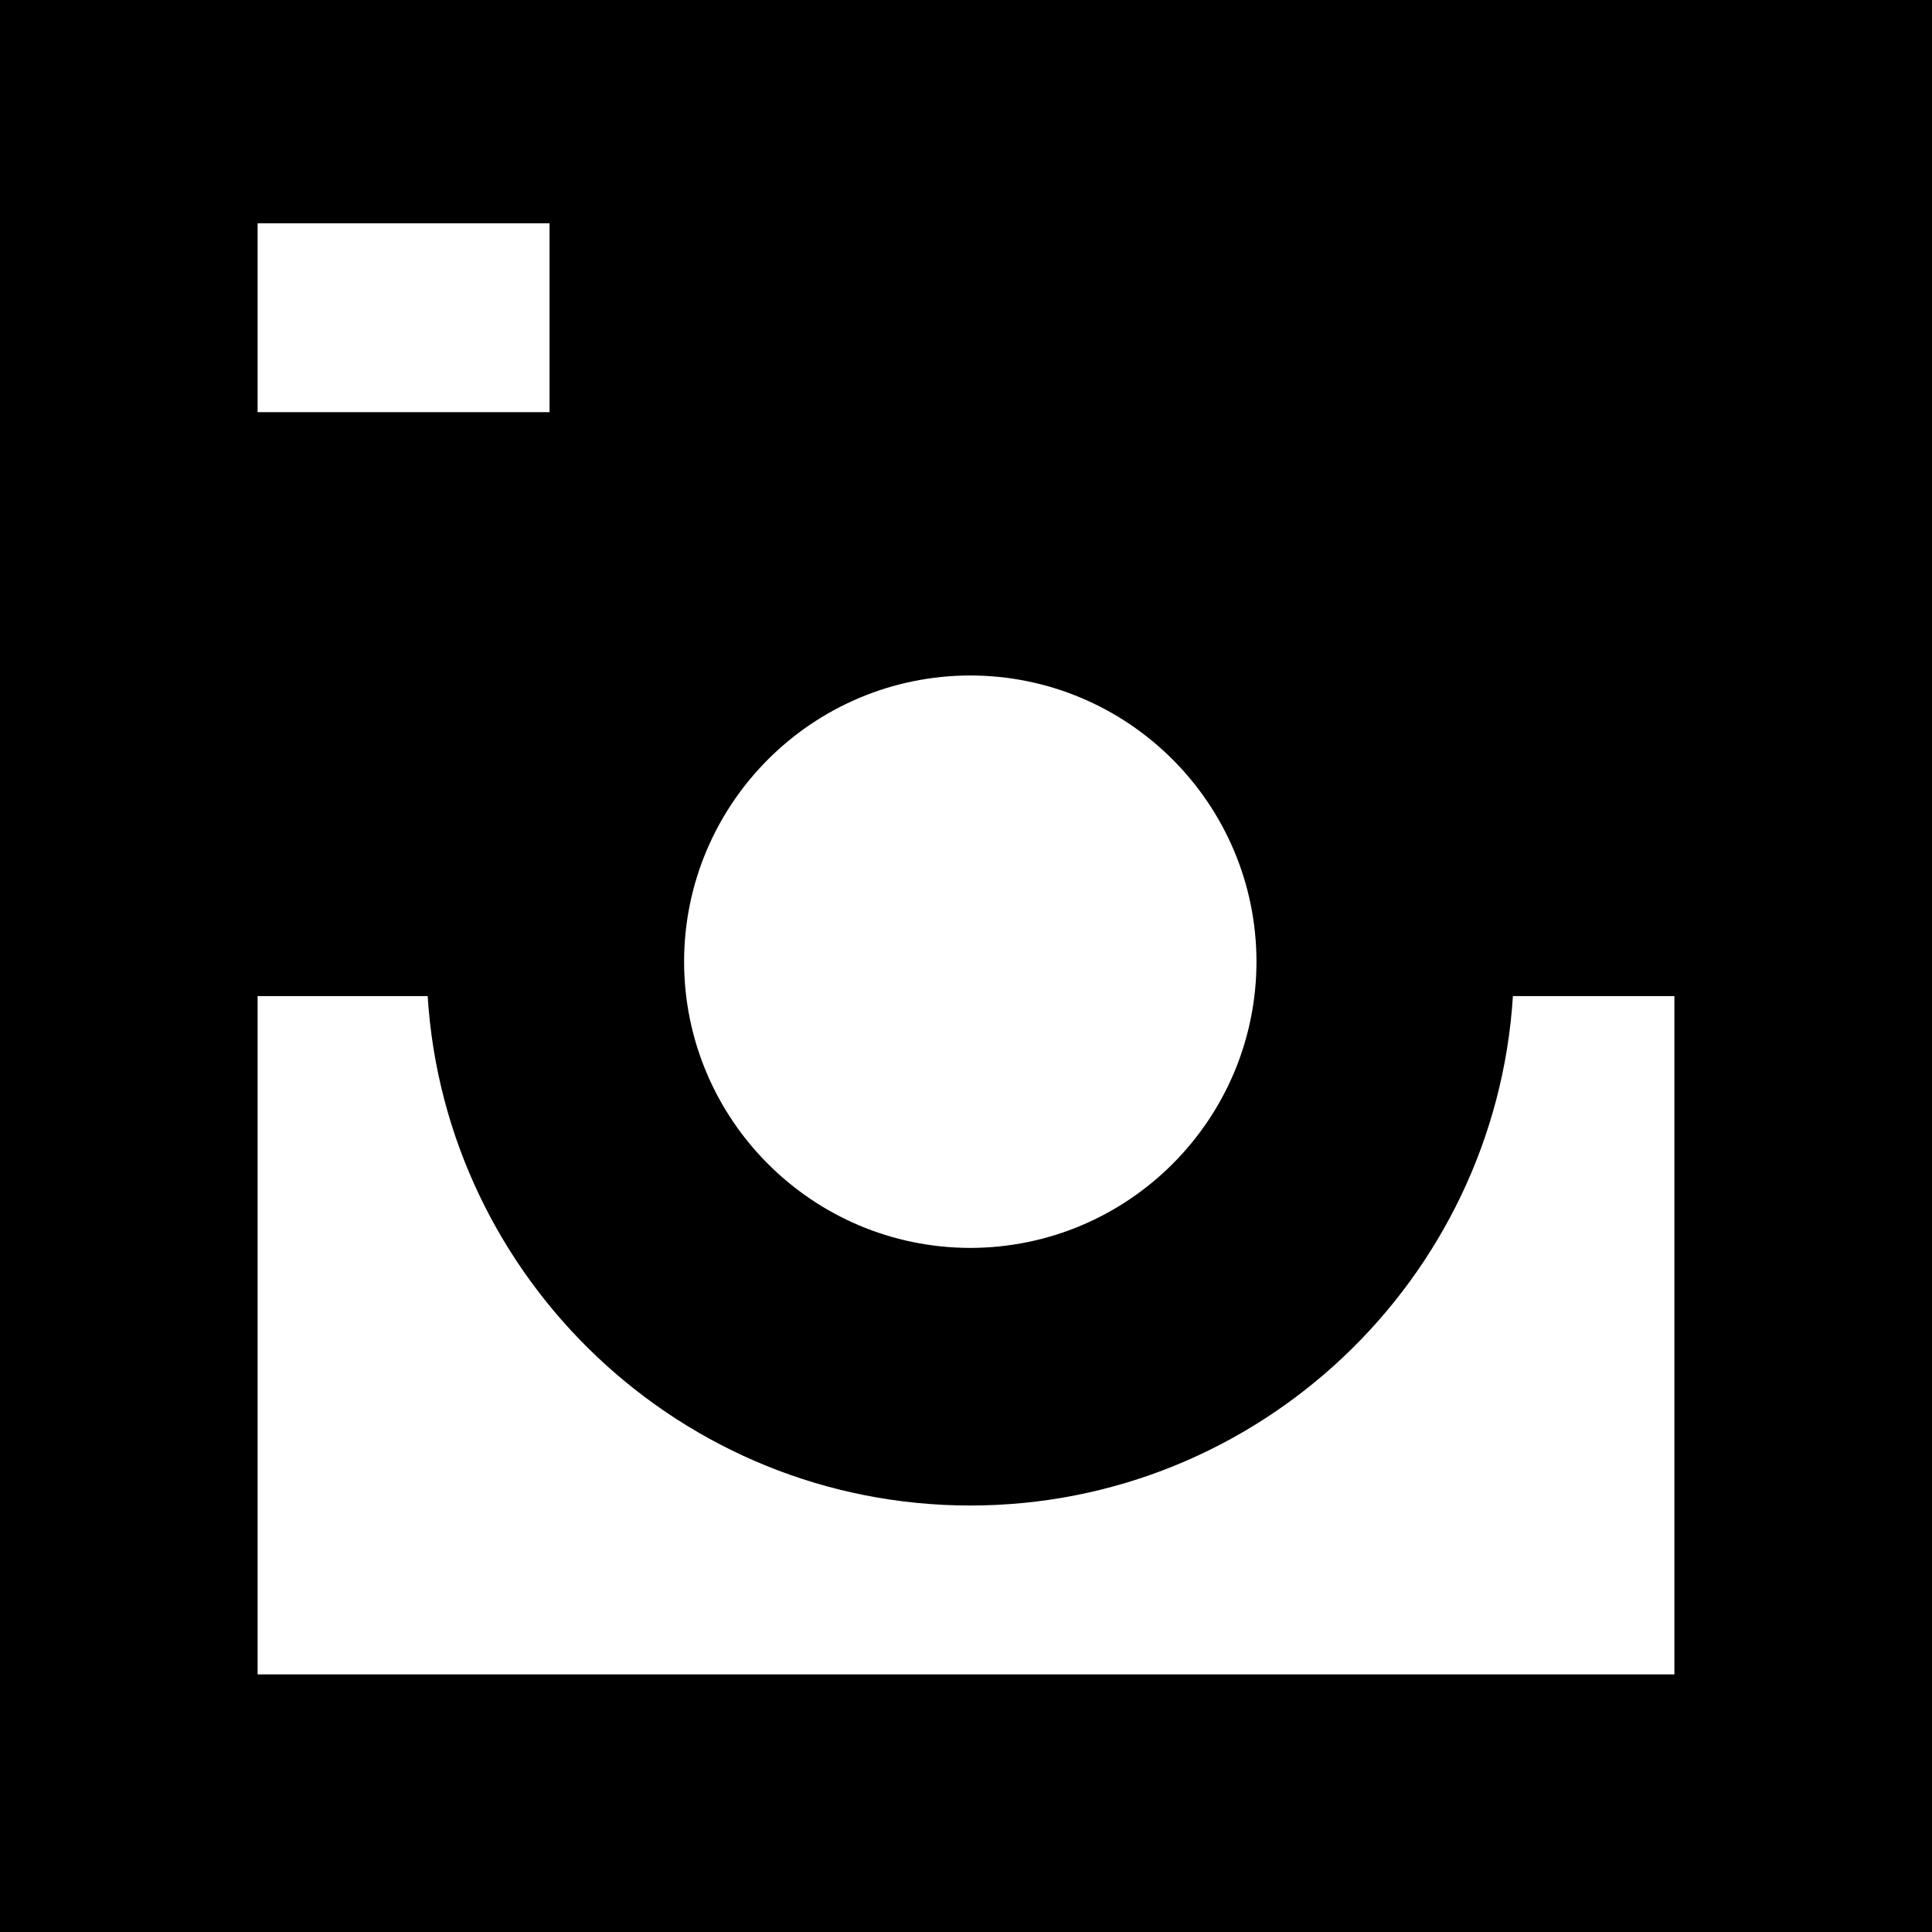
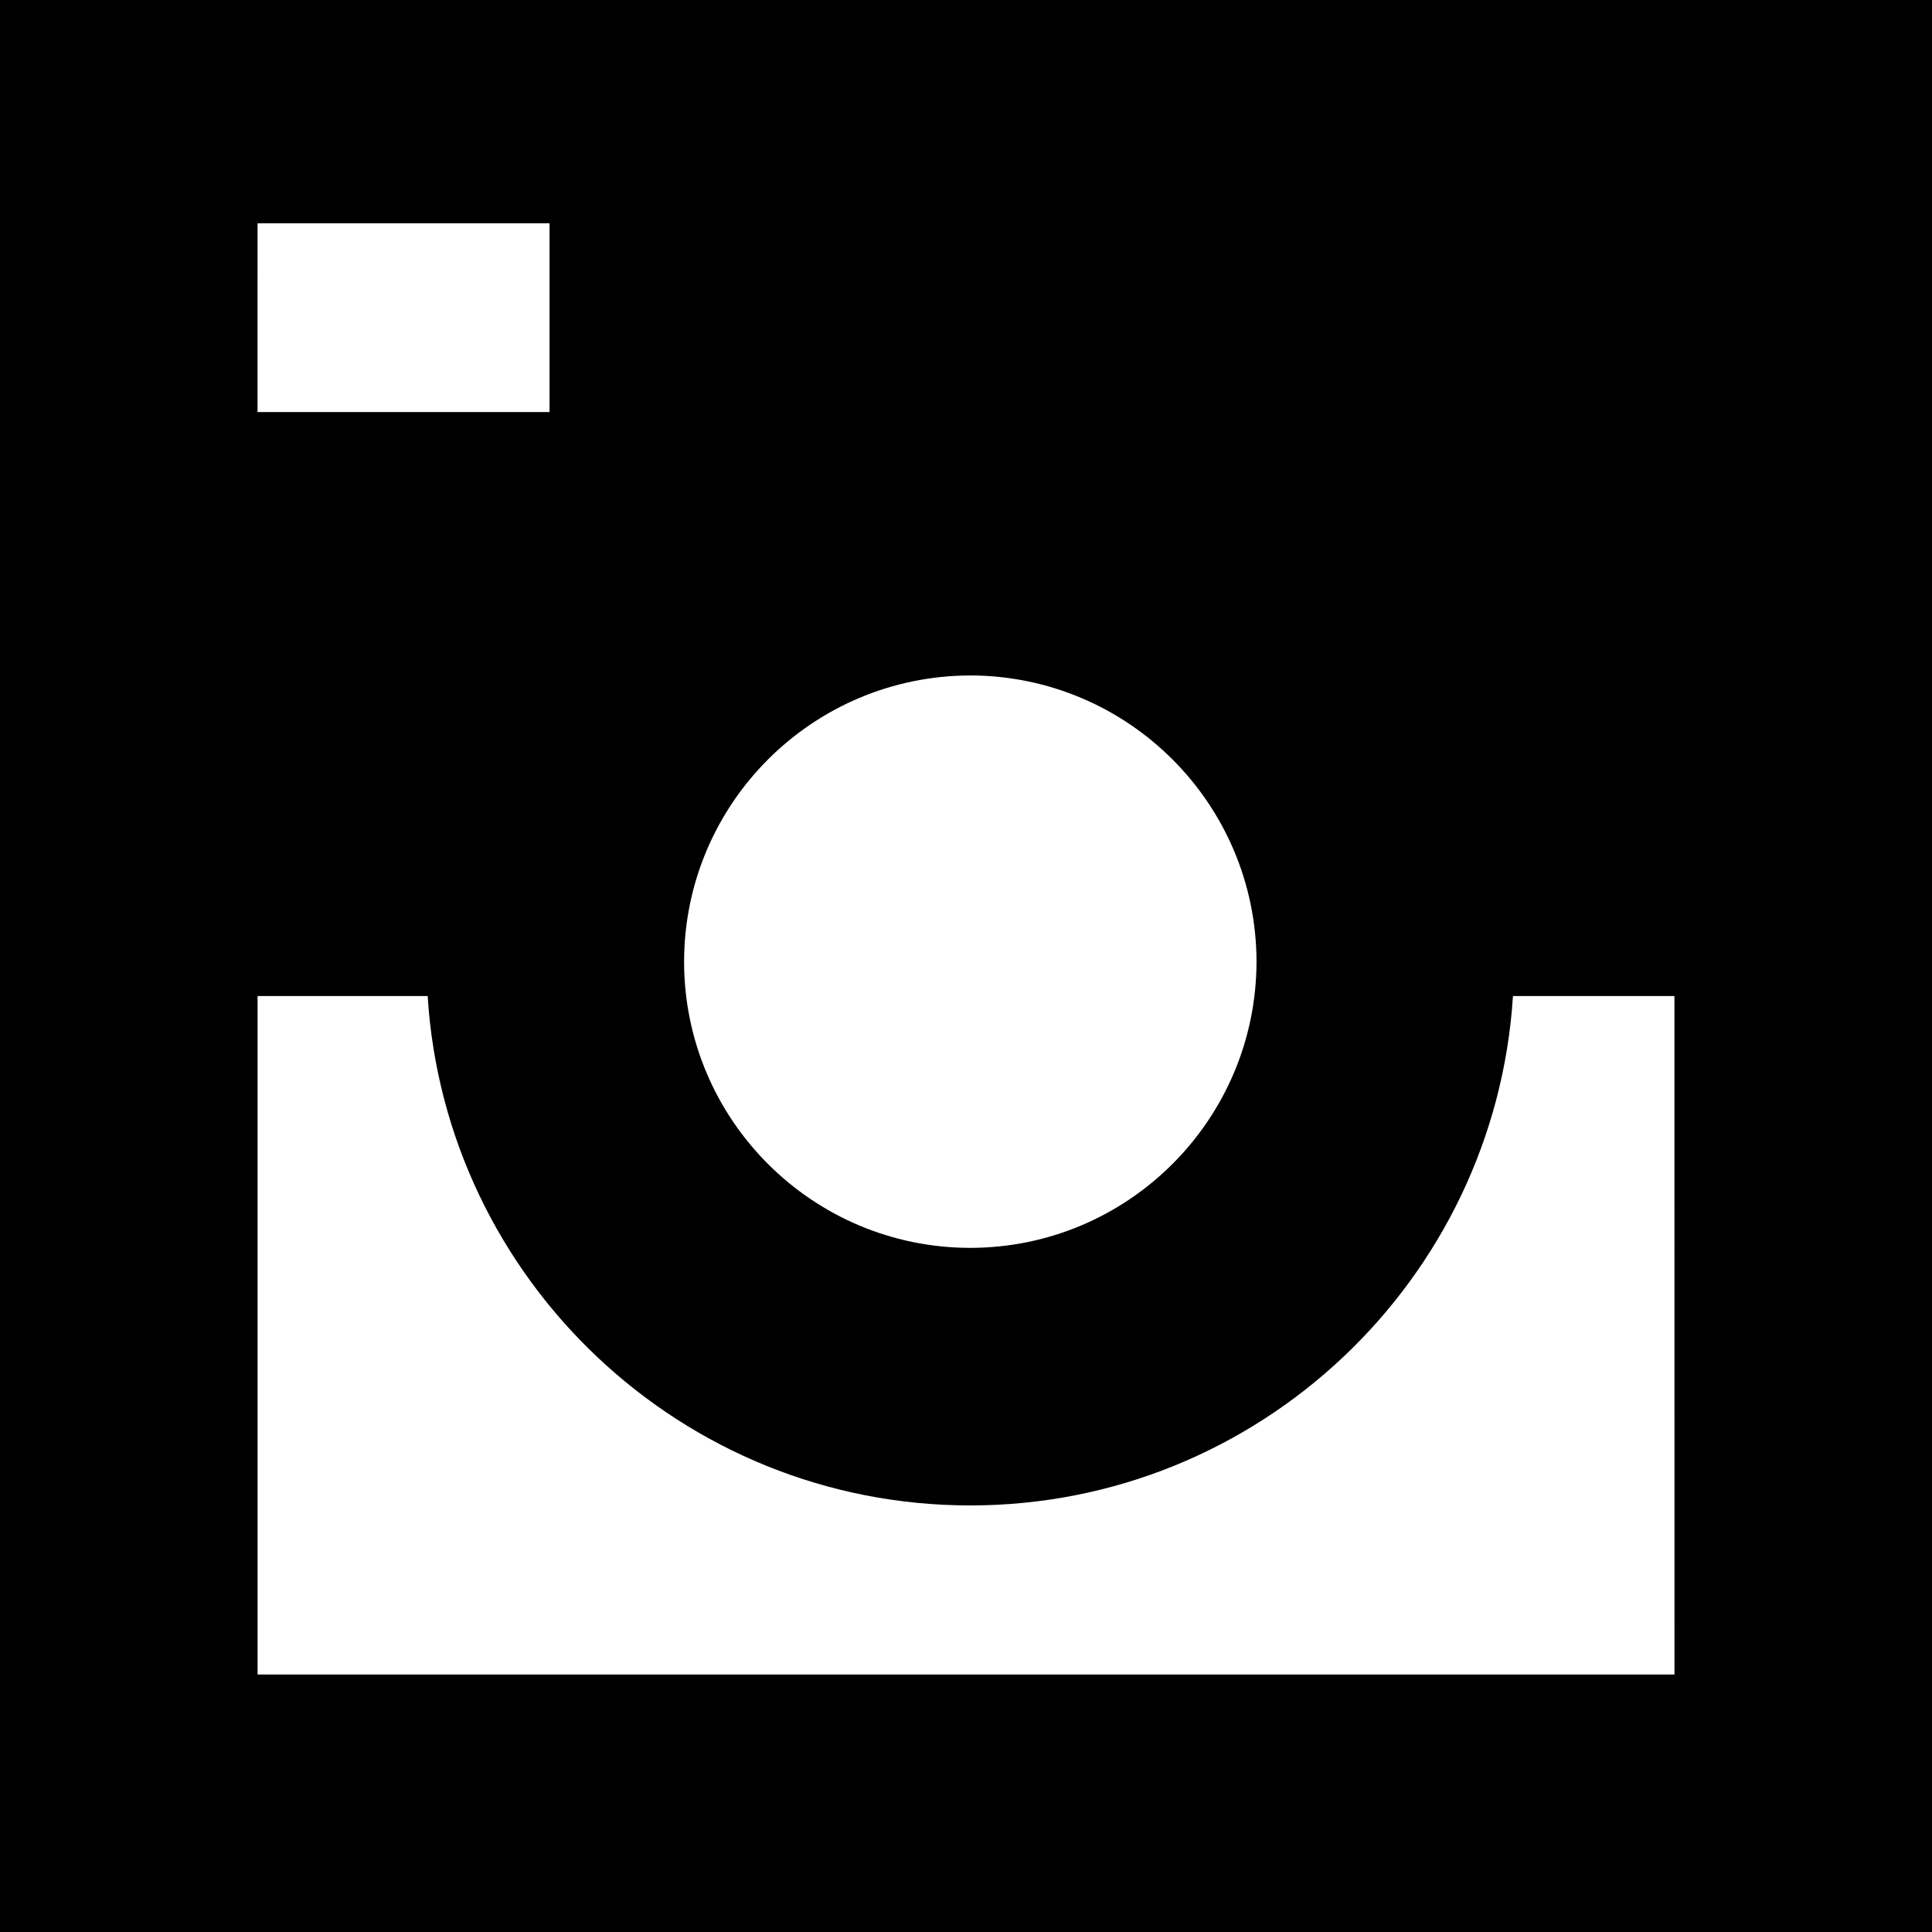
- <svg xmlns="http://www.w3.org/2000/svg" width="48px" height="48px">
-   <path d="M0 0v48h48V0H0zm24.107 16.782a7.12 7.12 0 0 1 7.11 7.111 7.12 7.12 0 0 1-7.11 7.111 7.12 7.12 0 0 1-7.111-7.11 7.12 7.12 0 0 1 7.11-7.112zM6.4 5.547h7.253v4.693H6.4V5.547zM41.6 41.6H6.4V24.747h4.225c.443 7.053 6.318 12.657 13.482 12.657 7.163 0 13.039-5.604 13.481-12.657H41.6V41.6z" fill-rule="evenodd" />
+ <svg xmlns="http://www.w3.org/2000/svg" viewBox="0 0 48 48">
+   <path d="M0 0v48h48V0zm24.105 16.781c3.926.008 7.105 3.187 7.113 7.113-.008 3.922-3.188 7.106-7.113 7.109C20.183 31 17 27.82 16.996 23.895c.004-3.926 3.184-7.105 7.109-7.113zM6.399 5.547h7.254v4.691H6.398zm35.203 36.055H6.399V24.746h4.226c.441 7.055 6.316 12.656 13.48 12.656 7.164 0 13.039-5.601 13.484-12.656h4.012zm0 0" fill-rule="evenodd" />
</svg>
